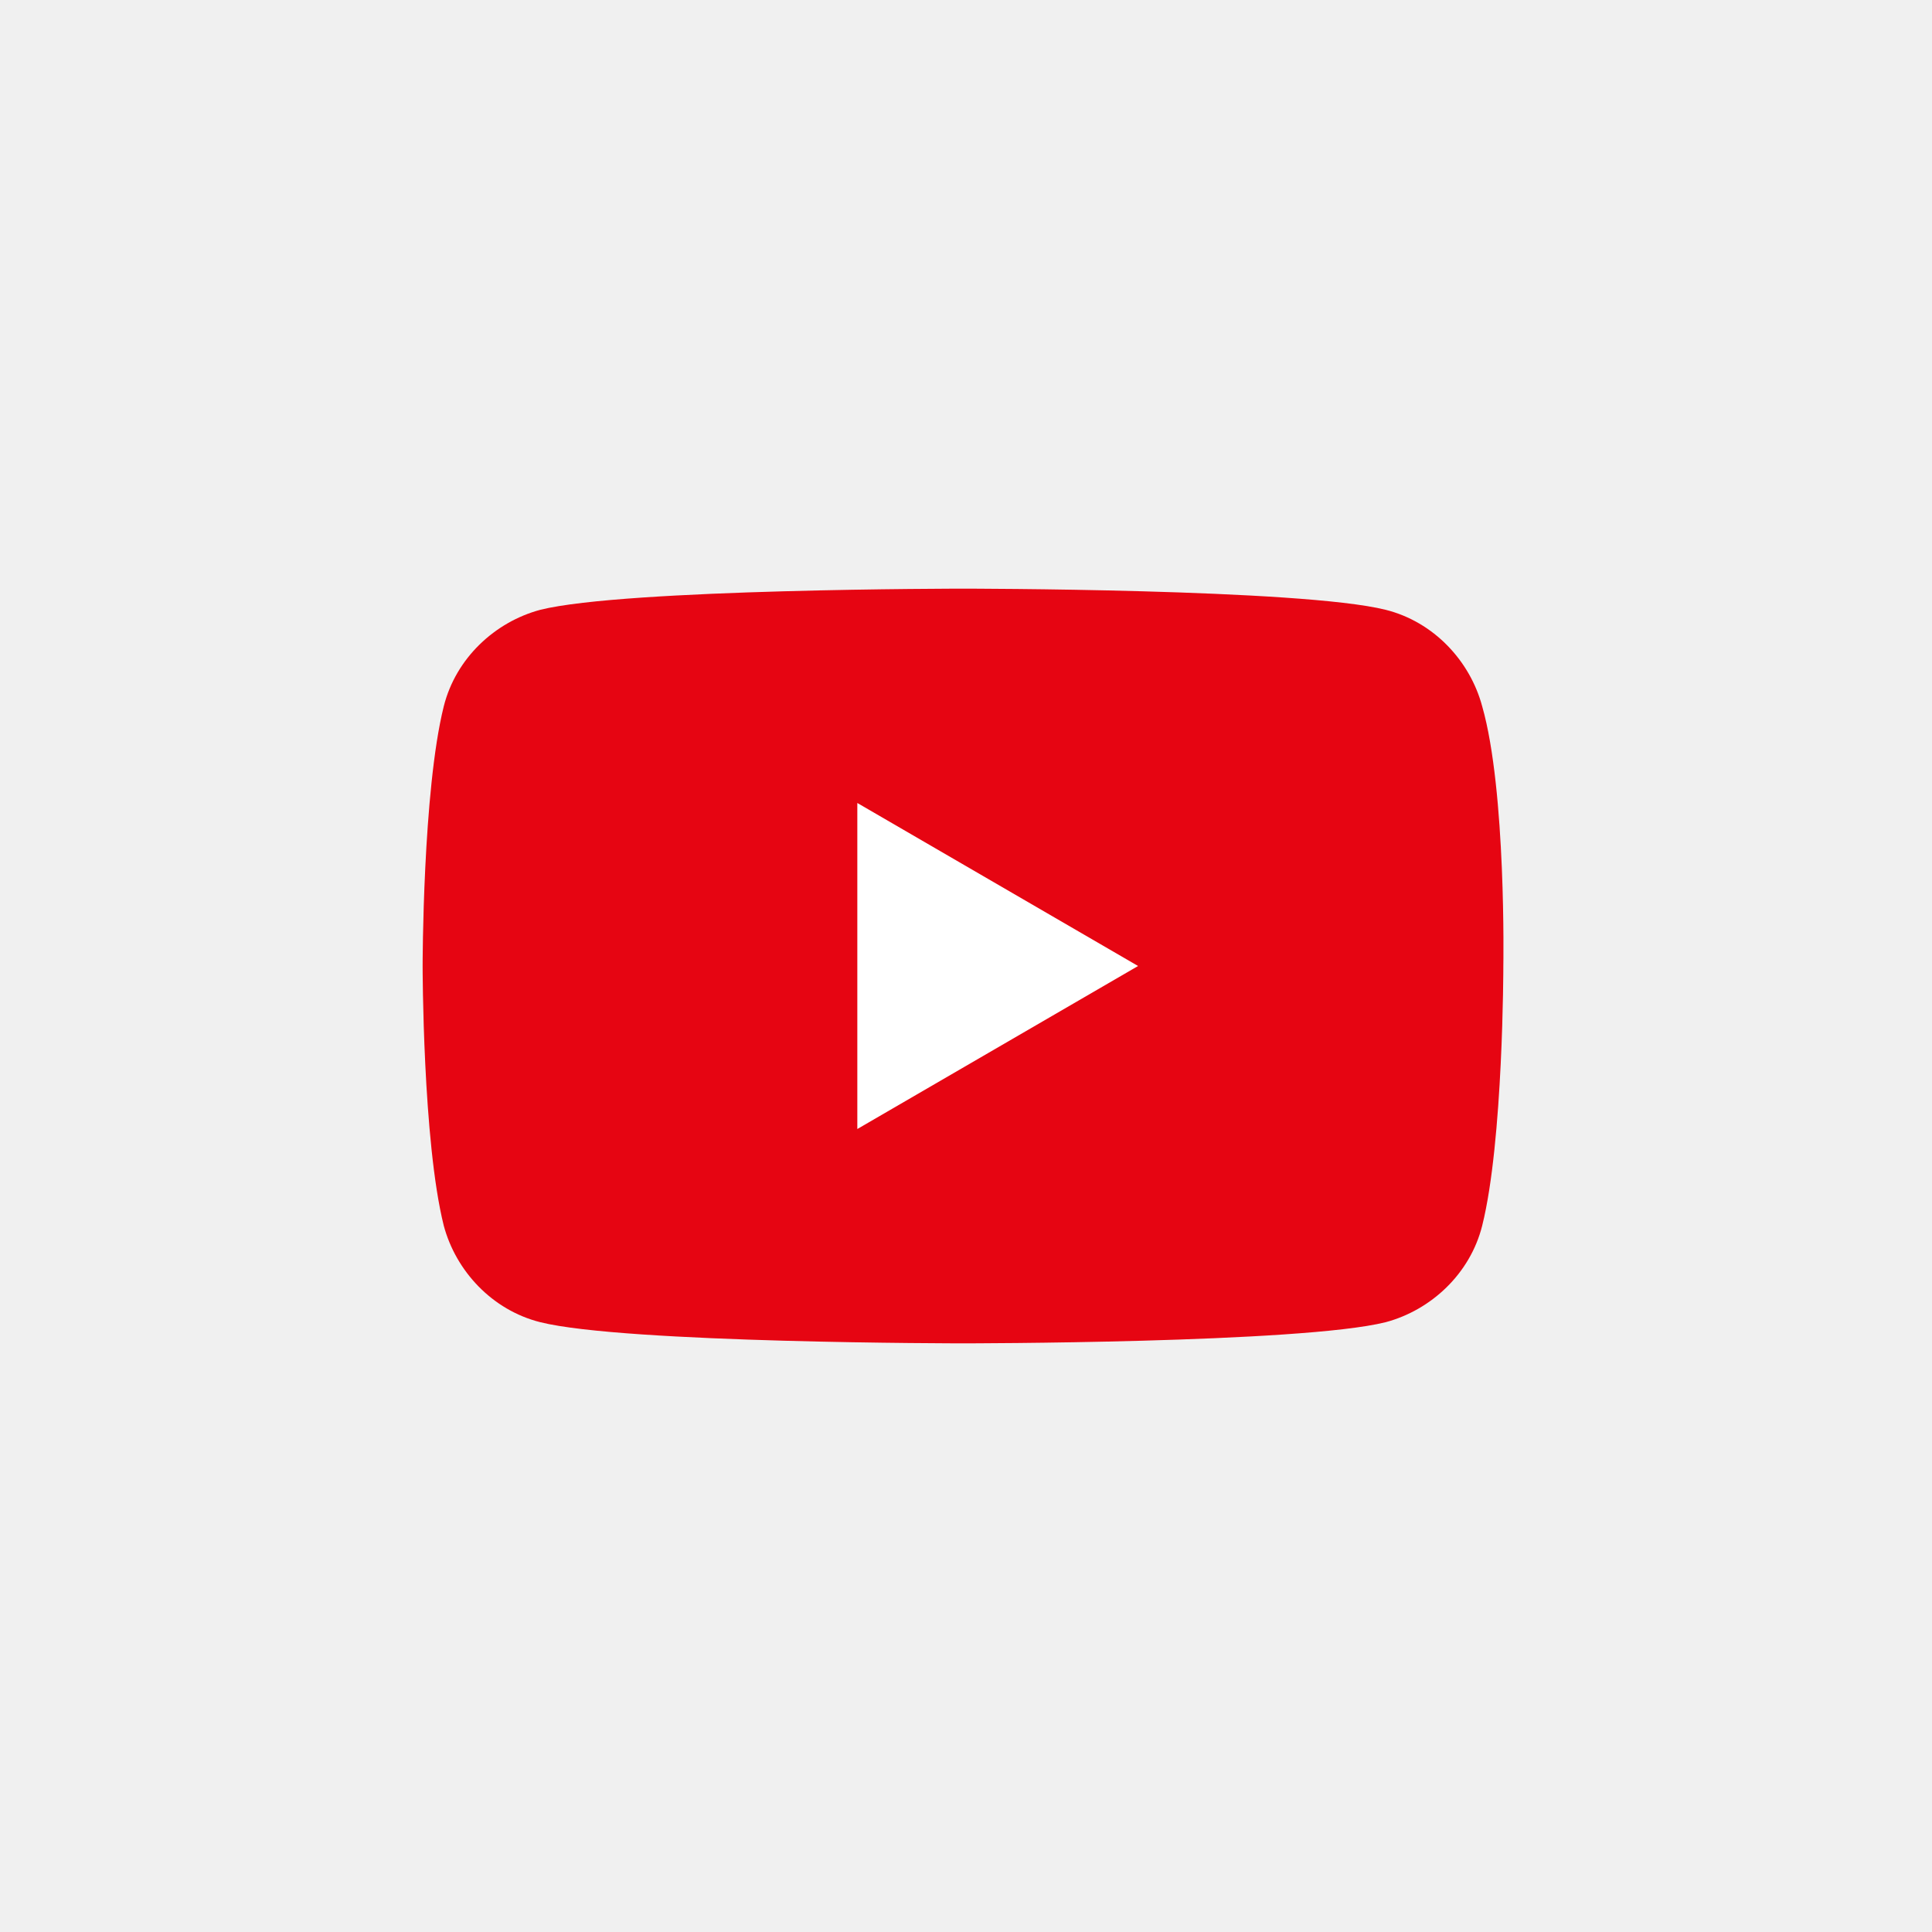
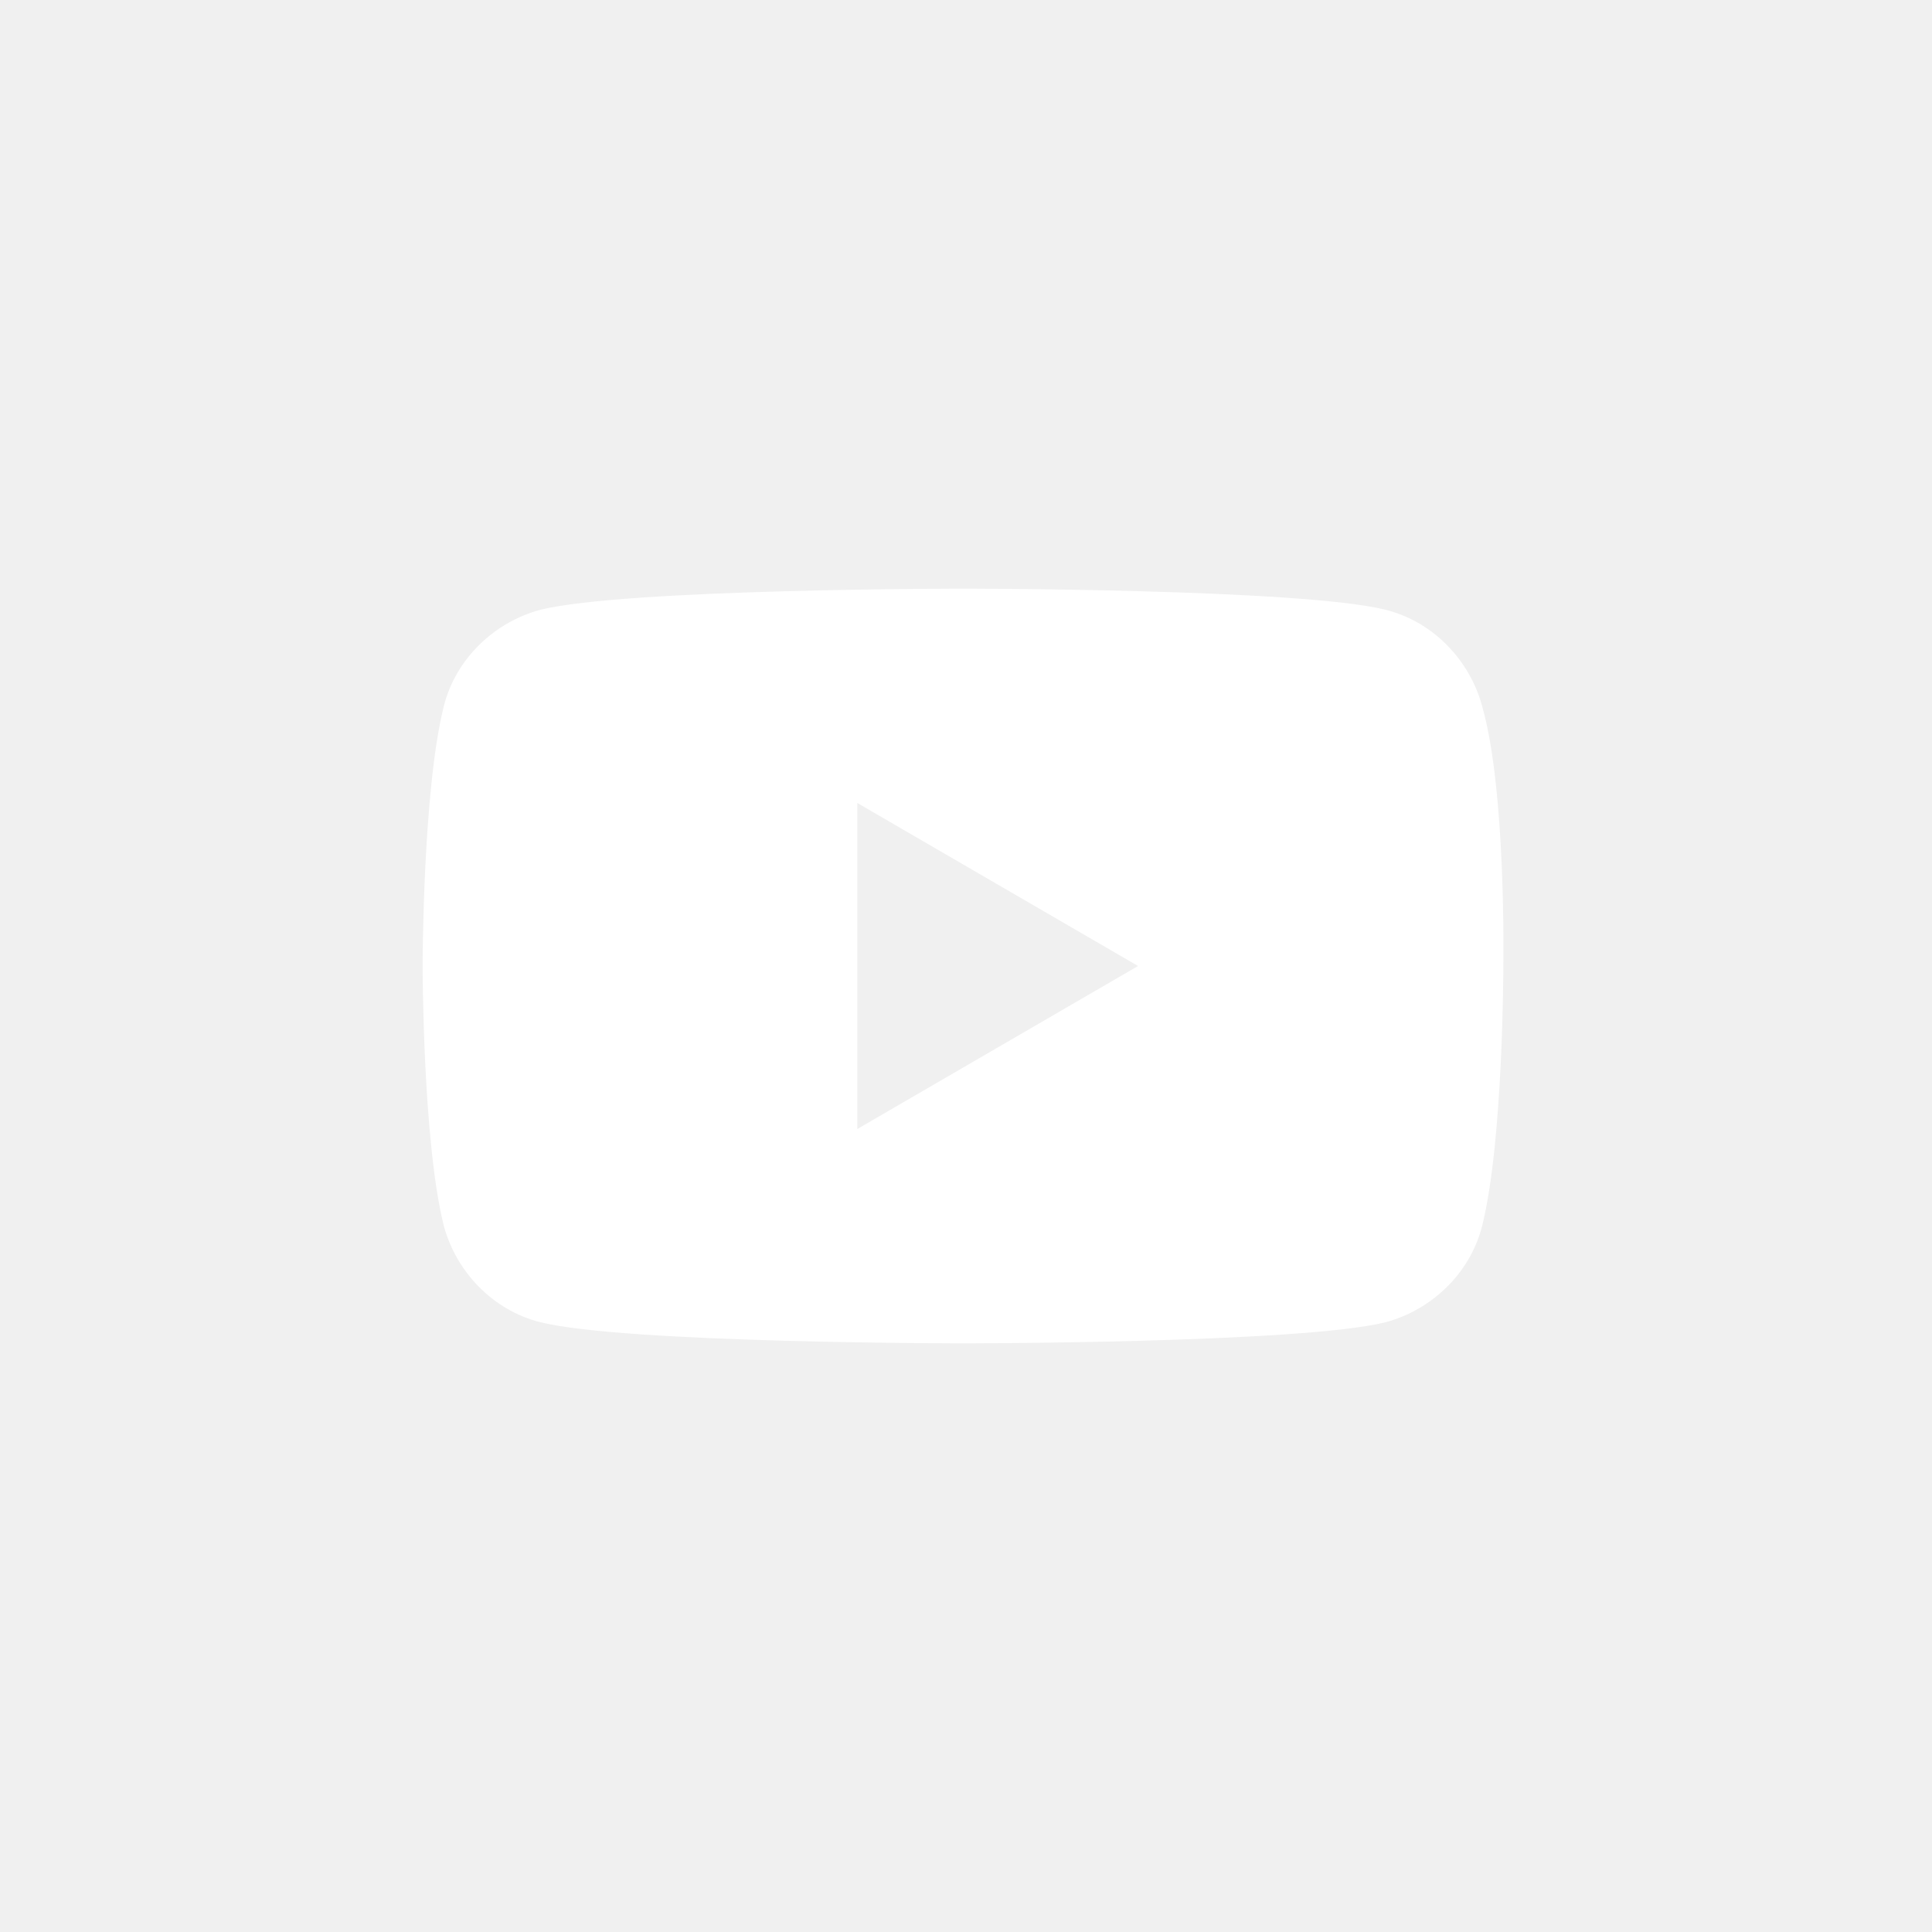
<svg xmlns="http://www.w3.org/2000/svg" version="1.1" id="a" x="0px" y="0px" viewBox="0 0 64 64" style="enable-background:new 0 0 64 64;" xml:space="preserve">
  <style type="text/css">
- 	.st0{fill:#E60512;}
- 	.st1{fill:#FFFFFF;}
+ 	.st0{fill:#FFFFFF;}
</style>
-   <g>
-     <path class="st0" d="M49.1,23.4c-0.4-1.5-1.6-2.8-3.2-3.2c-2.8-0.7-14-0.7-14-0.7s-11.2,0-14,0.7c-1.5,0.4-2.8,1.6-3.2,3.2   c-0.7,2.8-0.7,8.6-0.7,8.6s0,5.8,0.7,8.6c0.4,1.5,1.6,2.8,3.2,3.2c2.8,0.7,14,0.7,14,0.7s11.2,0,14-0.7c1.5-0.4,2.8-1.6,3.2-3.2   c0.7-2.8,0.7-8.6,0.7-8.6S49.9,26.2,49.1,23.4L49.1,23.4z" />
-     <polygon class="st1" points="28.4,37.4 37.7,32 28.4,26.6 28.4,37.4  " />
-   </g>
+   <path class="st0" d="M49.1,23.4c-0.4-1.5-1.6-2.8-3.2-3.2c-2.8-0.7-14-0.7-14-0.7s-11.2,0-14,0.7c-1.5,0.4-2.8,1.6-3.2,3.2  C14,26.2,14,32,14,32s0,5.8,0.7,8.6c0.4,1.5,1.6,2.8,3.2,3.2c2.8,0.7,14,0.7,14,0.7s11.2,0,14-0.7c1.5-0.4,2.8-1.6,3.2-3.2  c0.7-2.8,0.7-8.6,0.7-8.6S49.9,26.2,49.1,23.4z M28.4,37.4V26.6l9.3,5.4L28.4,37.4z" />
</svg>
